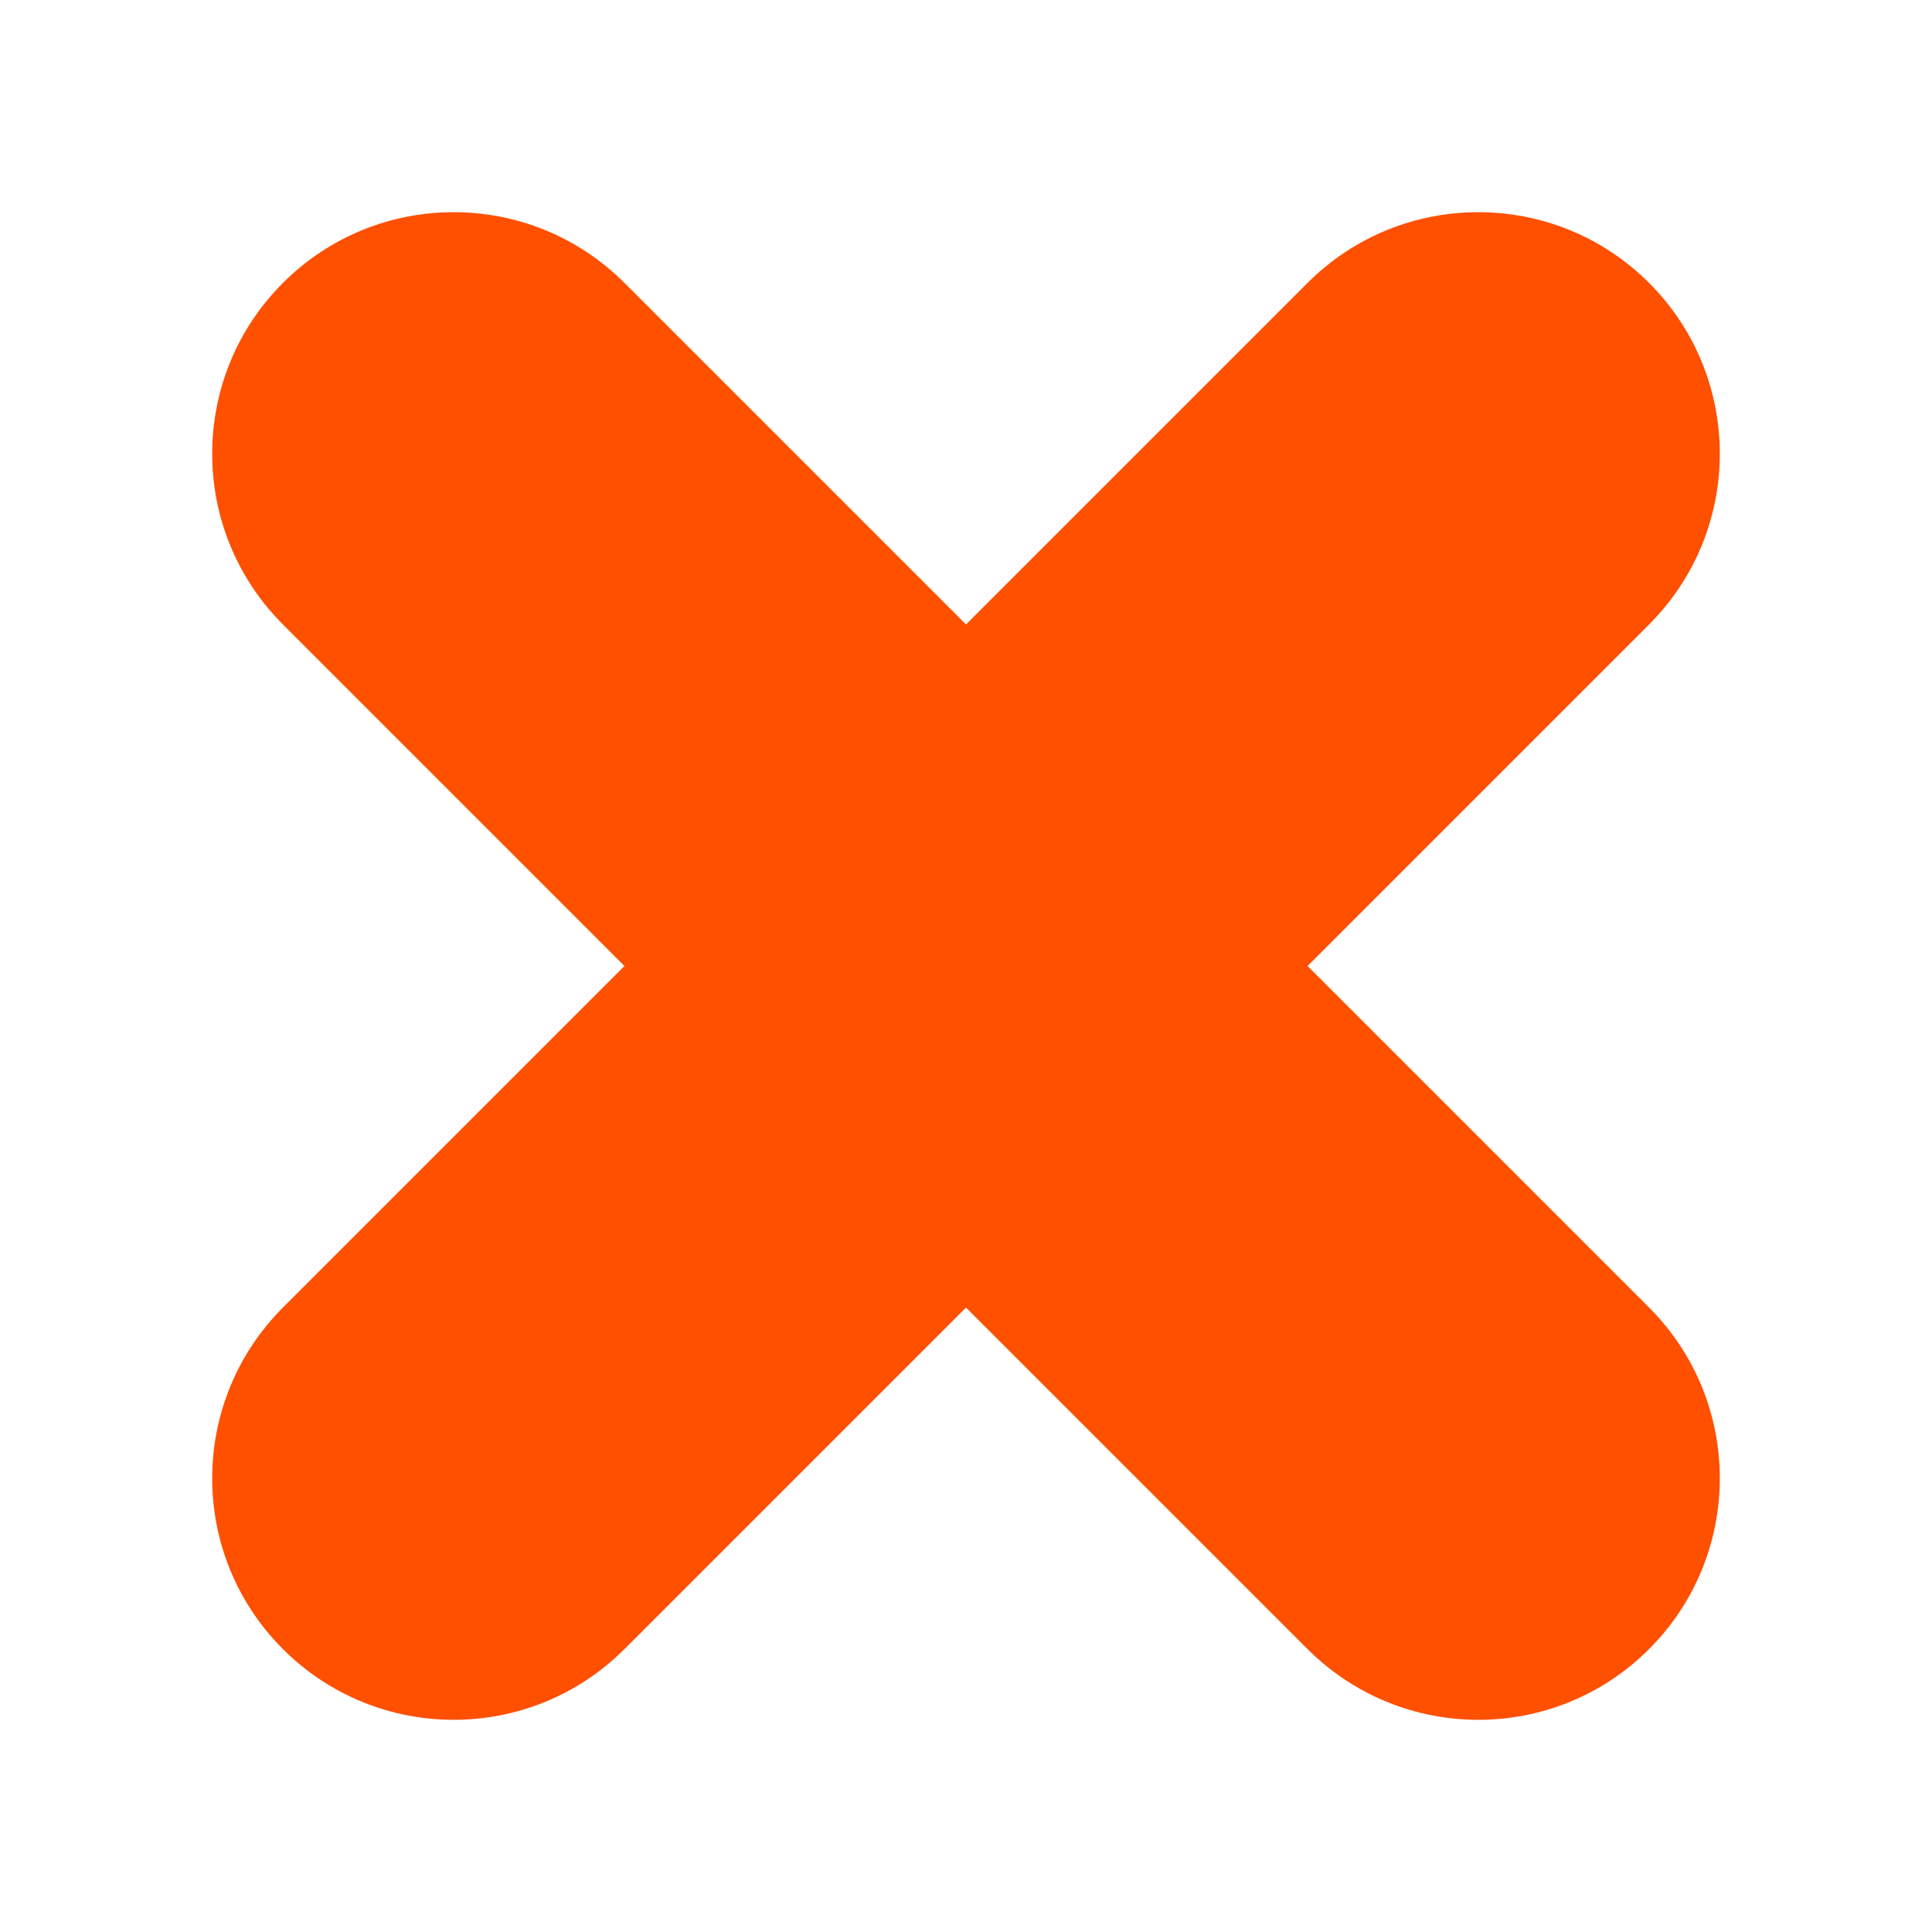
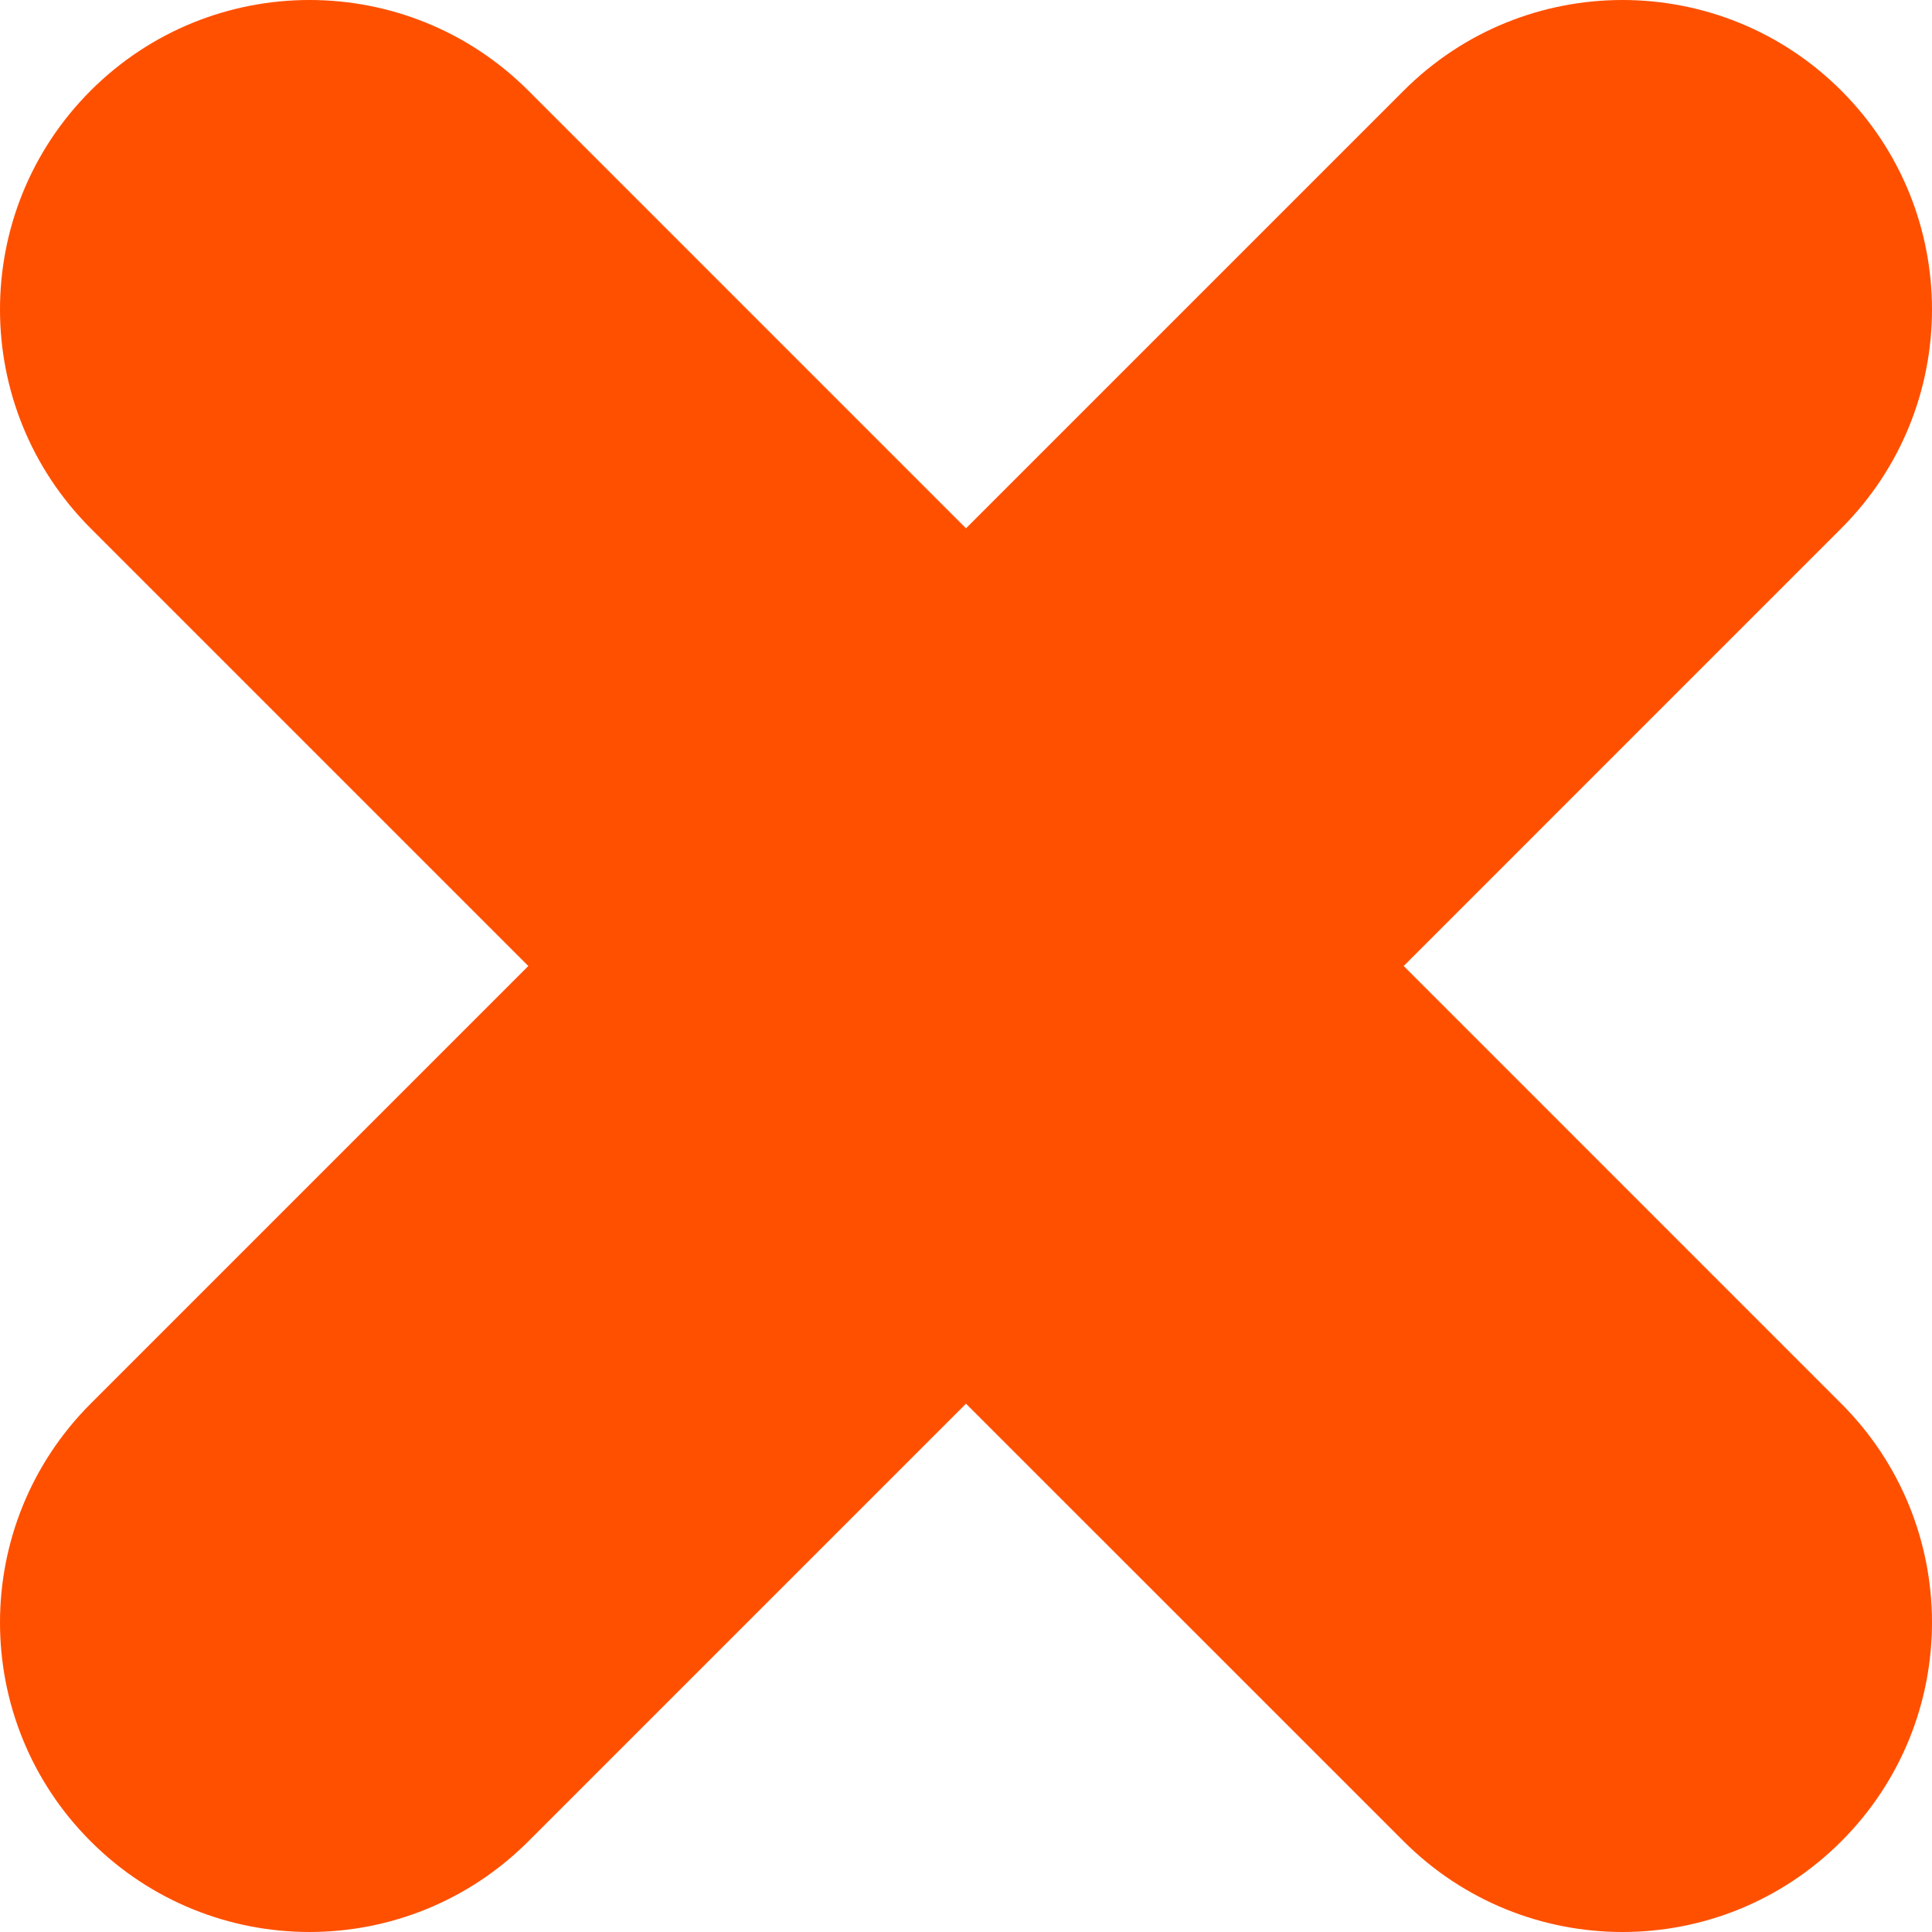
<svg xmlns="http://www.w3.org/2000/svg" version="1.1" id="Layer_1" x="0px" y="0px" width="50px" height="50px" viewBox="0 0 50 50" enable-background="new 0 0 50 50" xml:space="preserve">
-   <g>
-     <g>
-       <path fill="#FF5000" d="M42.678,16.161L16.161,42.678c-2.441,2.441-6.398,2.441-8.839,0c-2.441-2.441-2.441-6.396,0-8.839    L33.839,7.322c2.44-2.441,6.397-2.441,8.839,0C45.119,9.763,45.119,13.72,42.678,16.161z" />
-     </g>
-   </g>
-   <g>
-     <g>
-       <path fill="#FF5000" d="M16.161,7.322l26.517,26.517c2.441,2.44,2.441,6.397,0,8.839c-2.441,2.442-6.396,2.441-8.839,0    L7.322,16.161c-2.441-2.441-2.441-6.397,0-8.839C9.763,4.881,13.72,4.881,16.161,7.322z" />
-     </g>
-   </g>
+   <path fill="#FF5000" d="M36.327,25l11.326-11.327c3.129-3.128,3.129-8.199,0-11.327c-3.128-3.128-8.199-3.128-11.326,0L25,13.673  L13.674,2.346c-3.129-3.128-8.199-3.128-11.328,0c-3.128,3.129-3.128,8.198,0,11.327L13.673,25L2.346,36.327  c-3.128,3.131-3.128,8.198,0,11.326c3.129,3.129,8.199,3.129,11.328,0L25,36.327l11.327,11.326c3.131,3.129,8.198,3.13,11.326,0  c3.129-3.128,3.129-8.199,0-11.326L36.327,25z" />
</svg>
